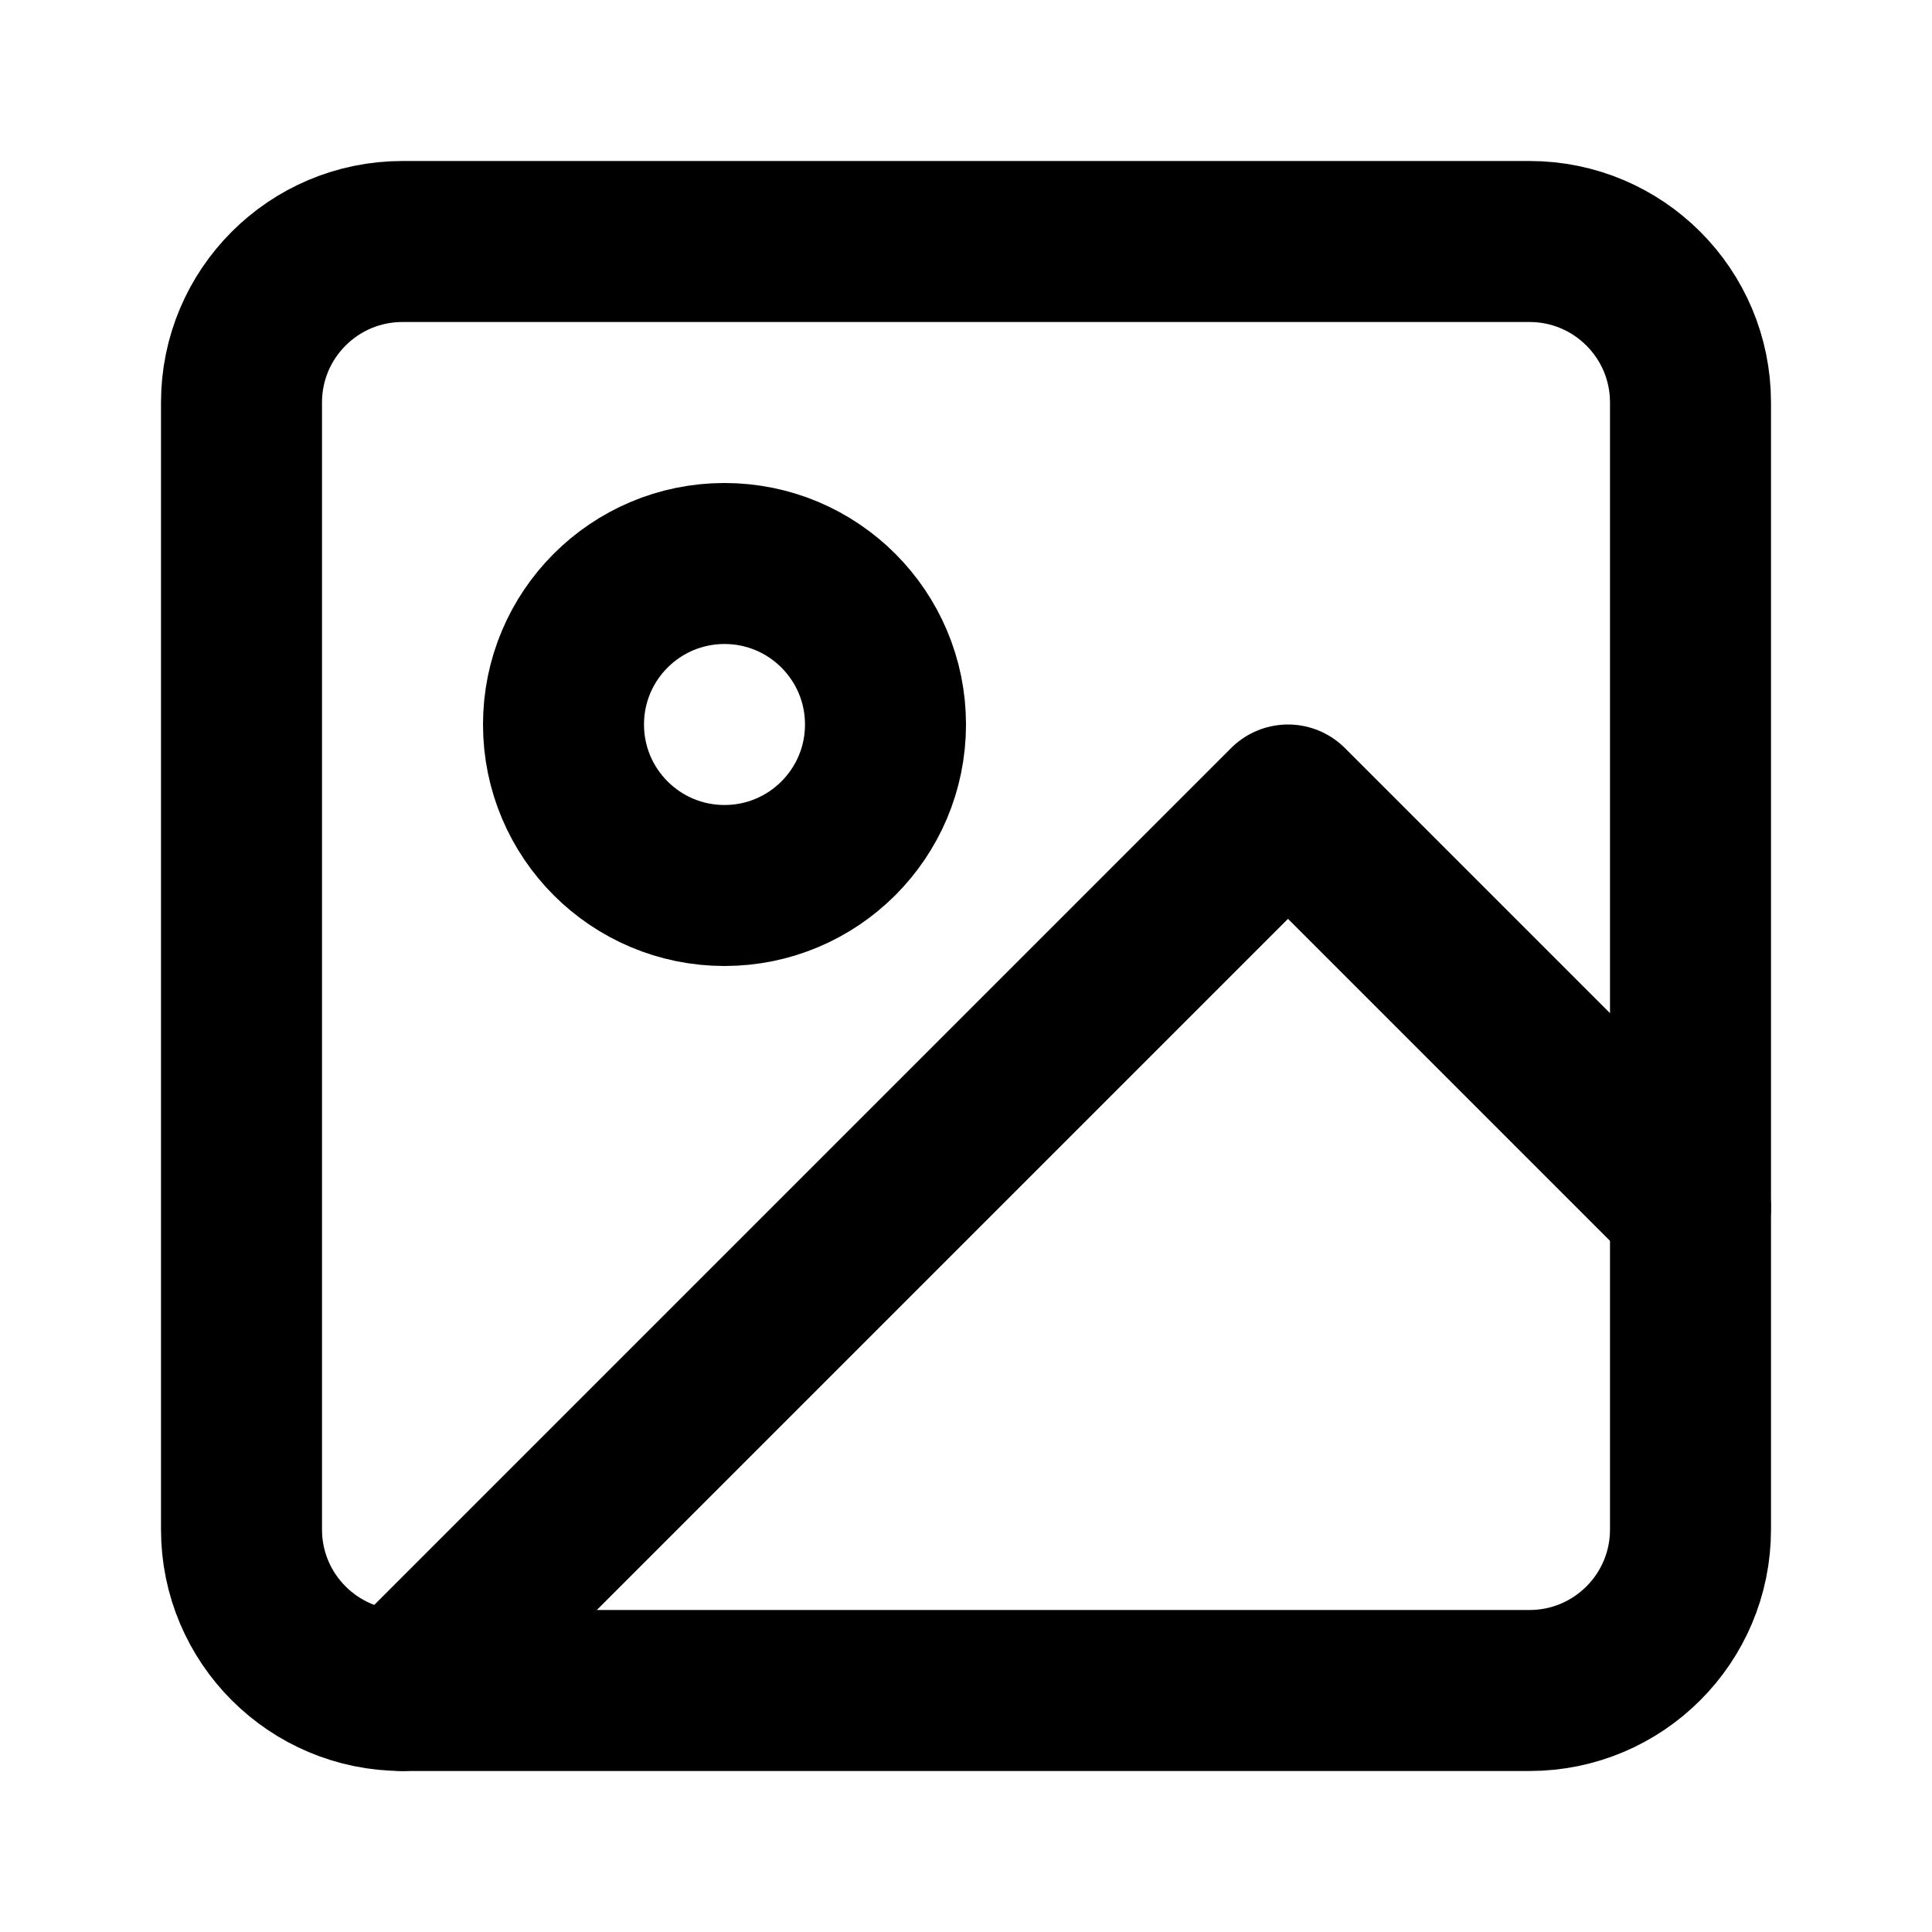
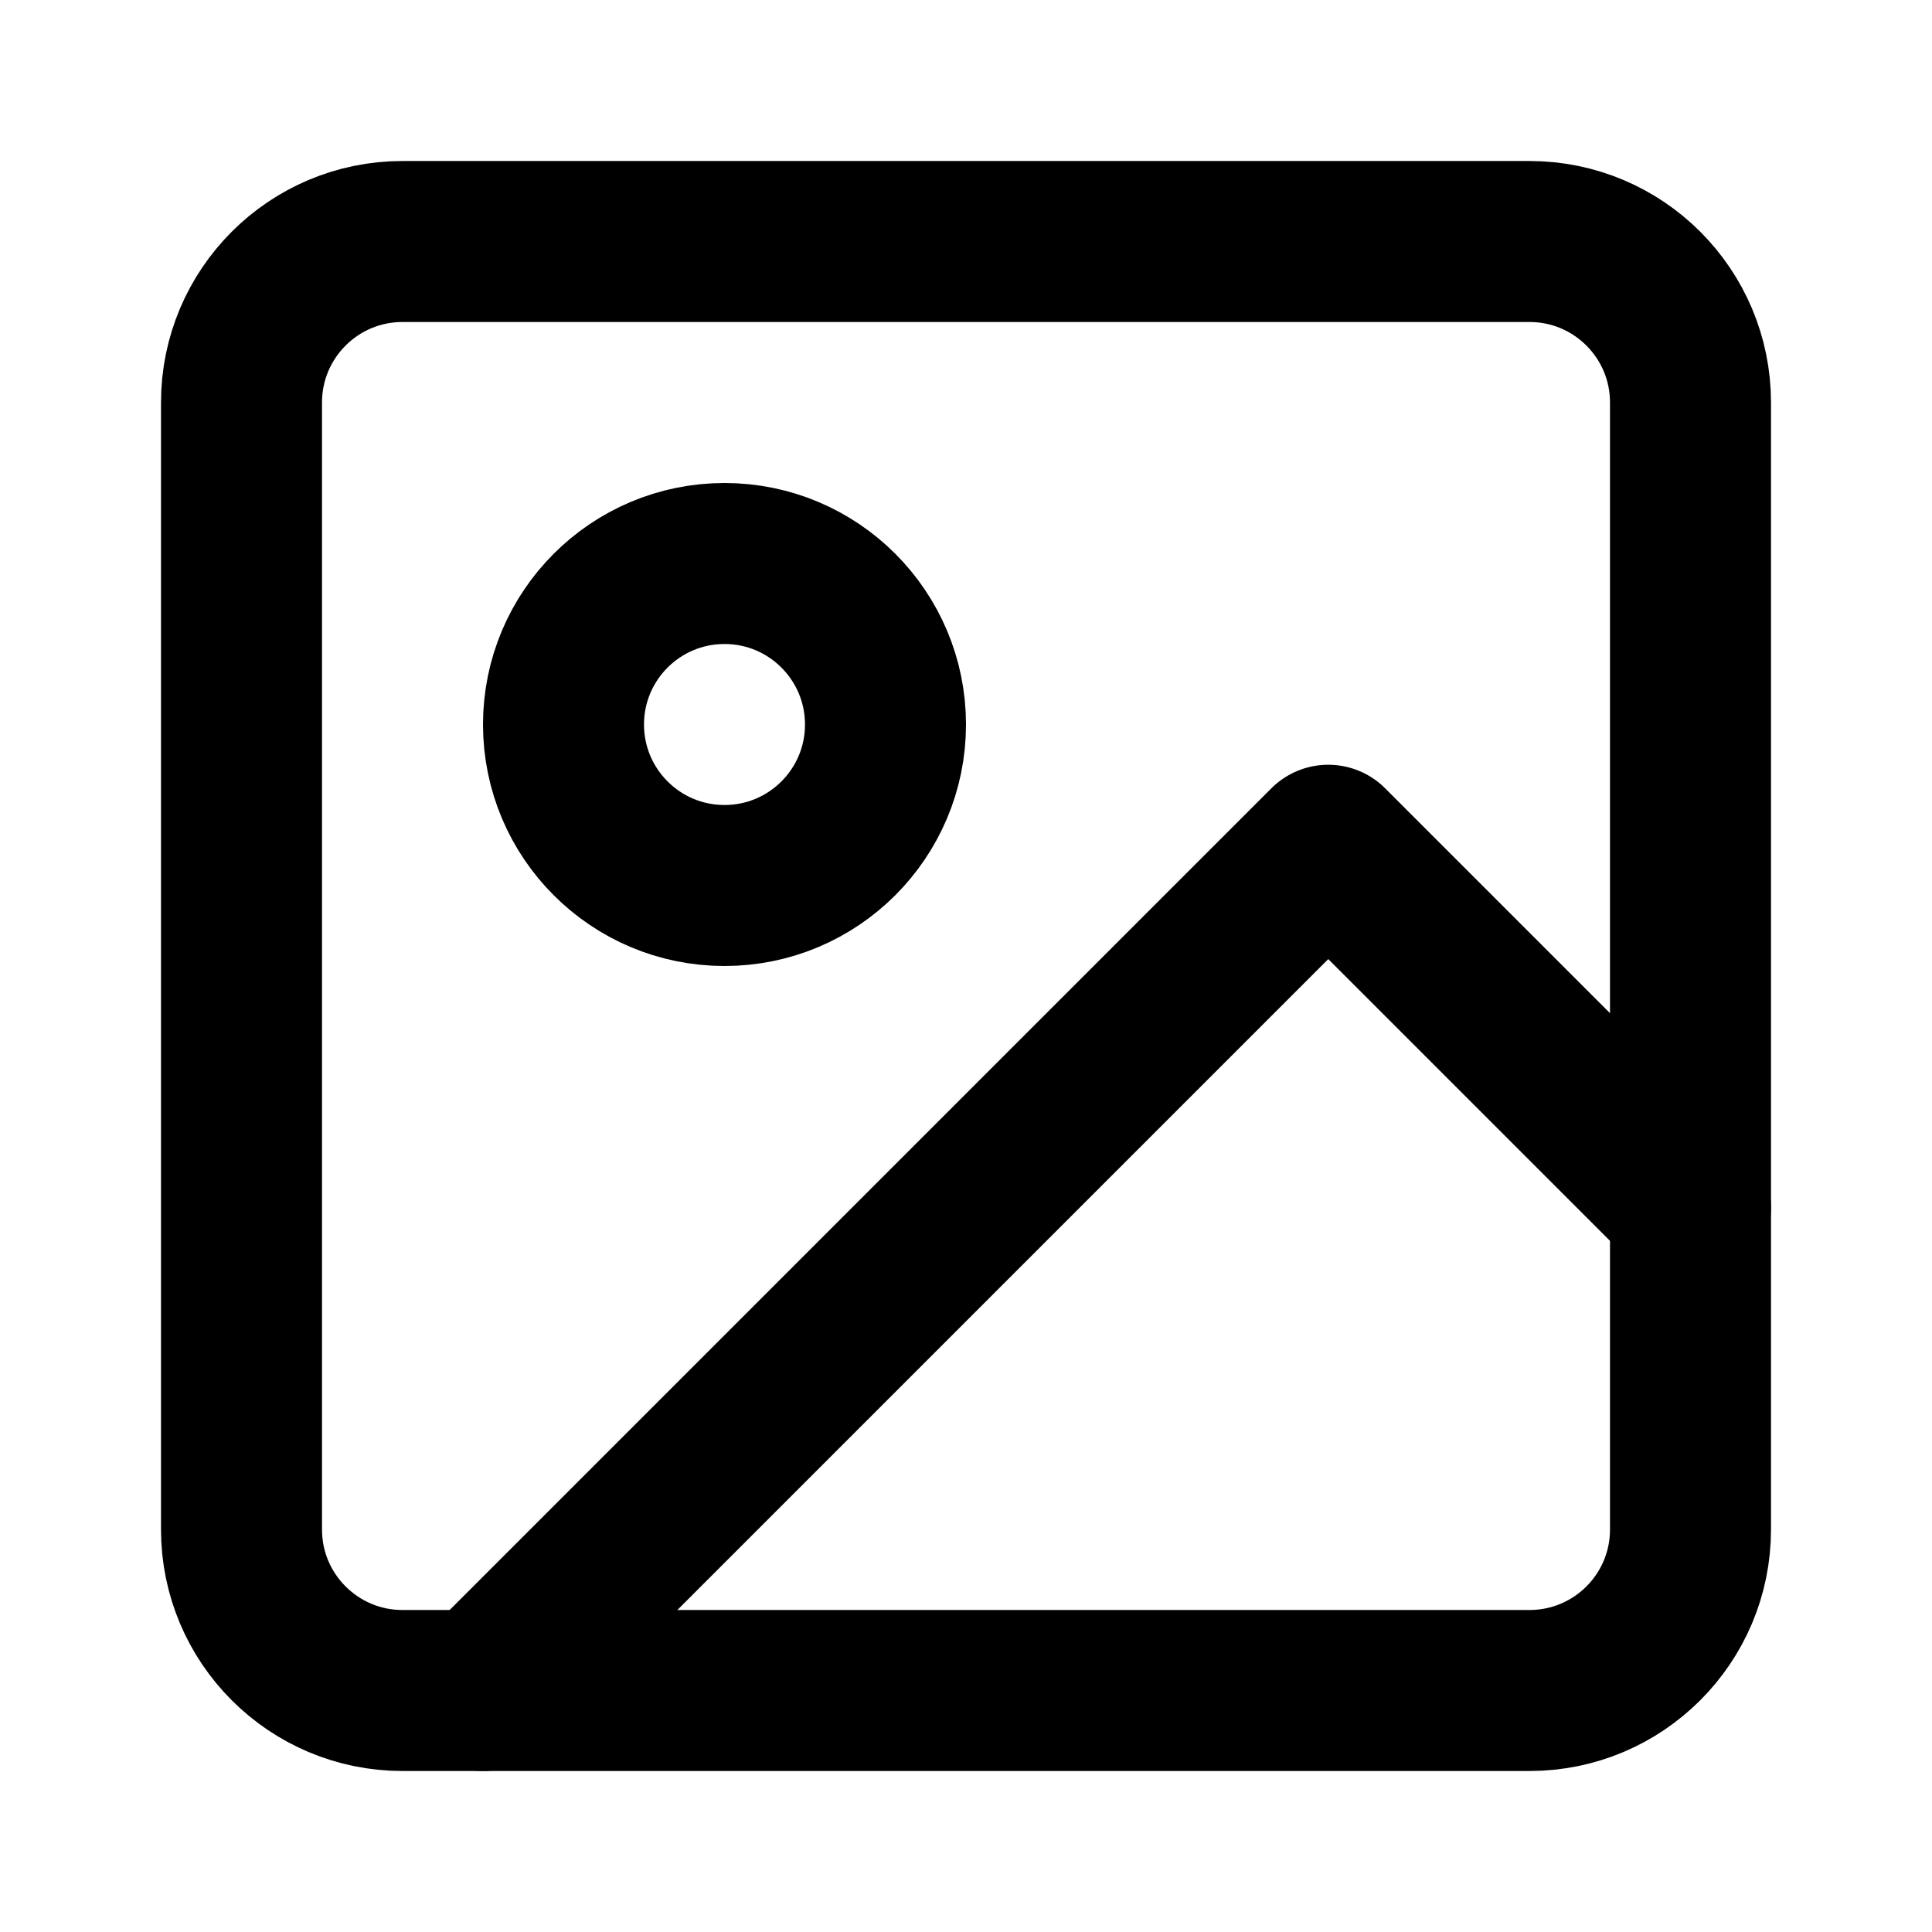
<svg xmlns="http://www.w3.org/2000/svg" width="24" height="24" viewBox="0 0 24 24" fill="none" stroke="currentColor" stroke-width="2" stroke-linecap="round" stroke-linejoin="round">
  <rect x="3" y="3" width="18" height="18" rx="2" ry="2" />
  <circle cx="9" cy="9" r="2" />
-   <polyline points="21 15 16 10 5 21" />
+   <polyline points="21 15 16.5 10.5 6 21" />
</svg>
